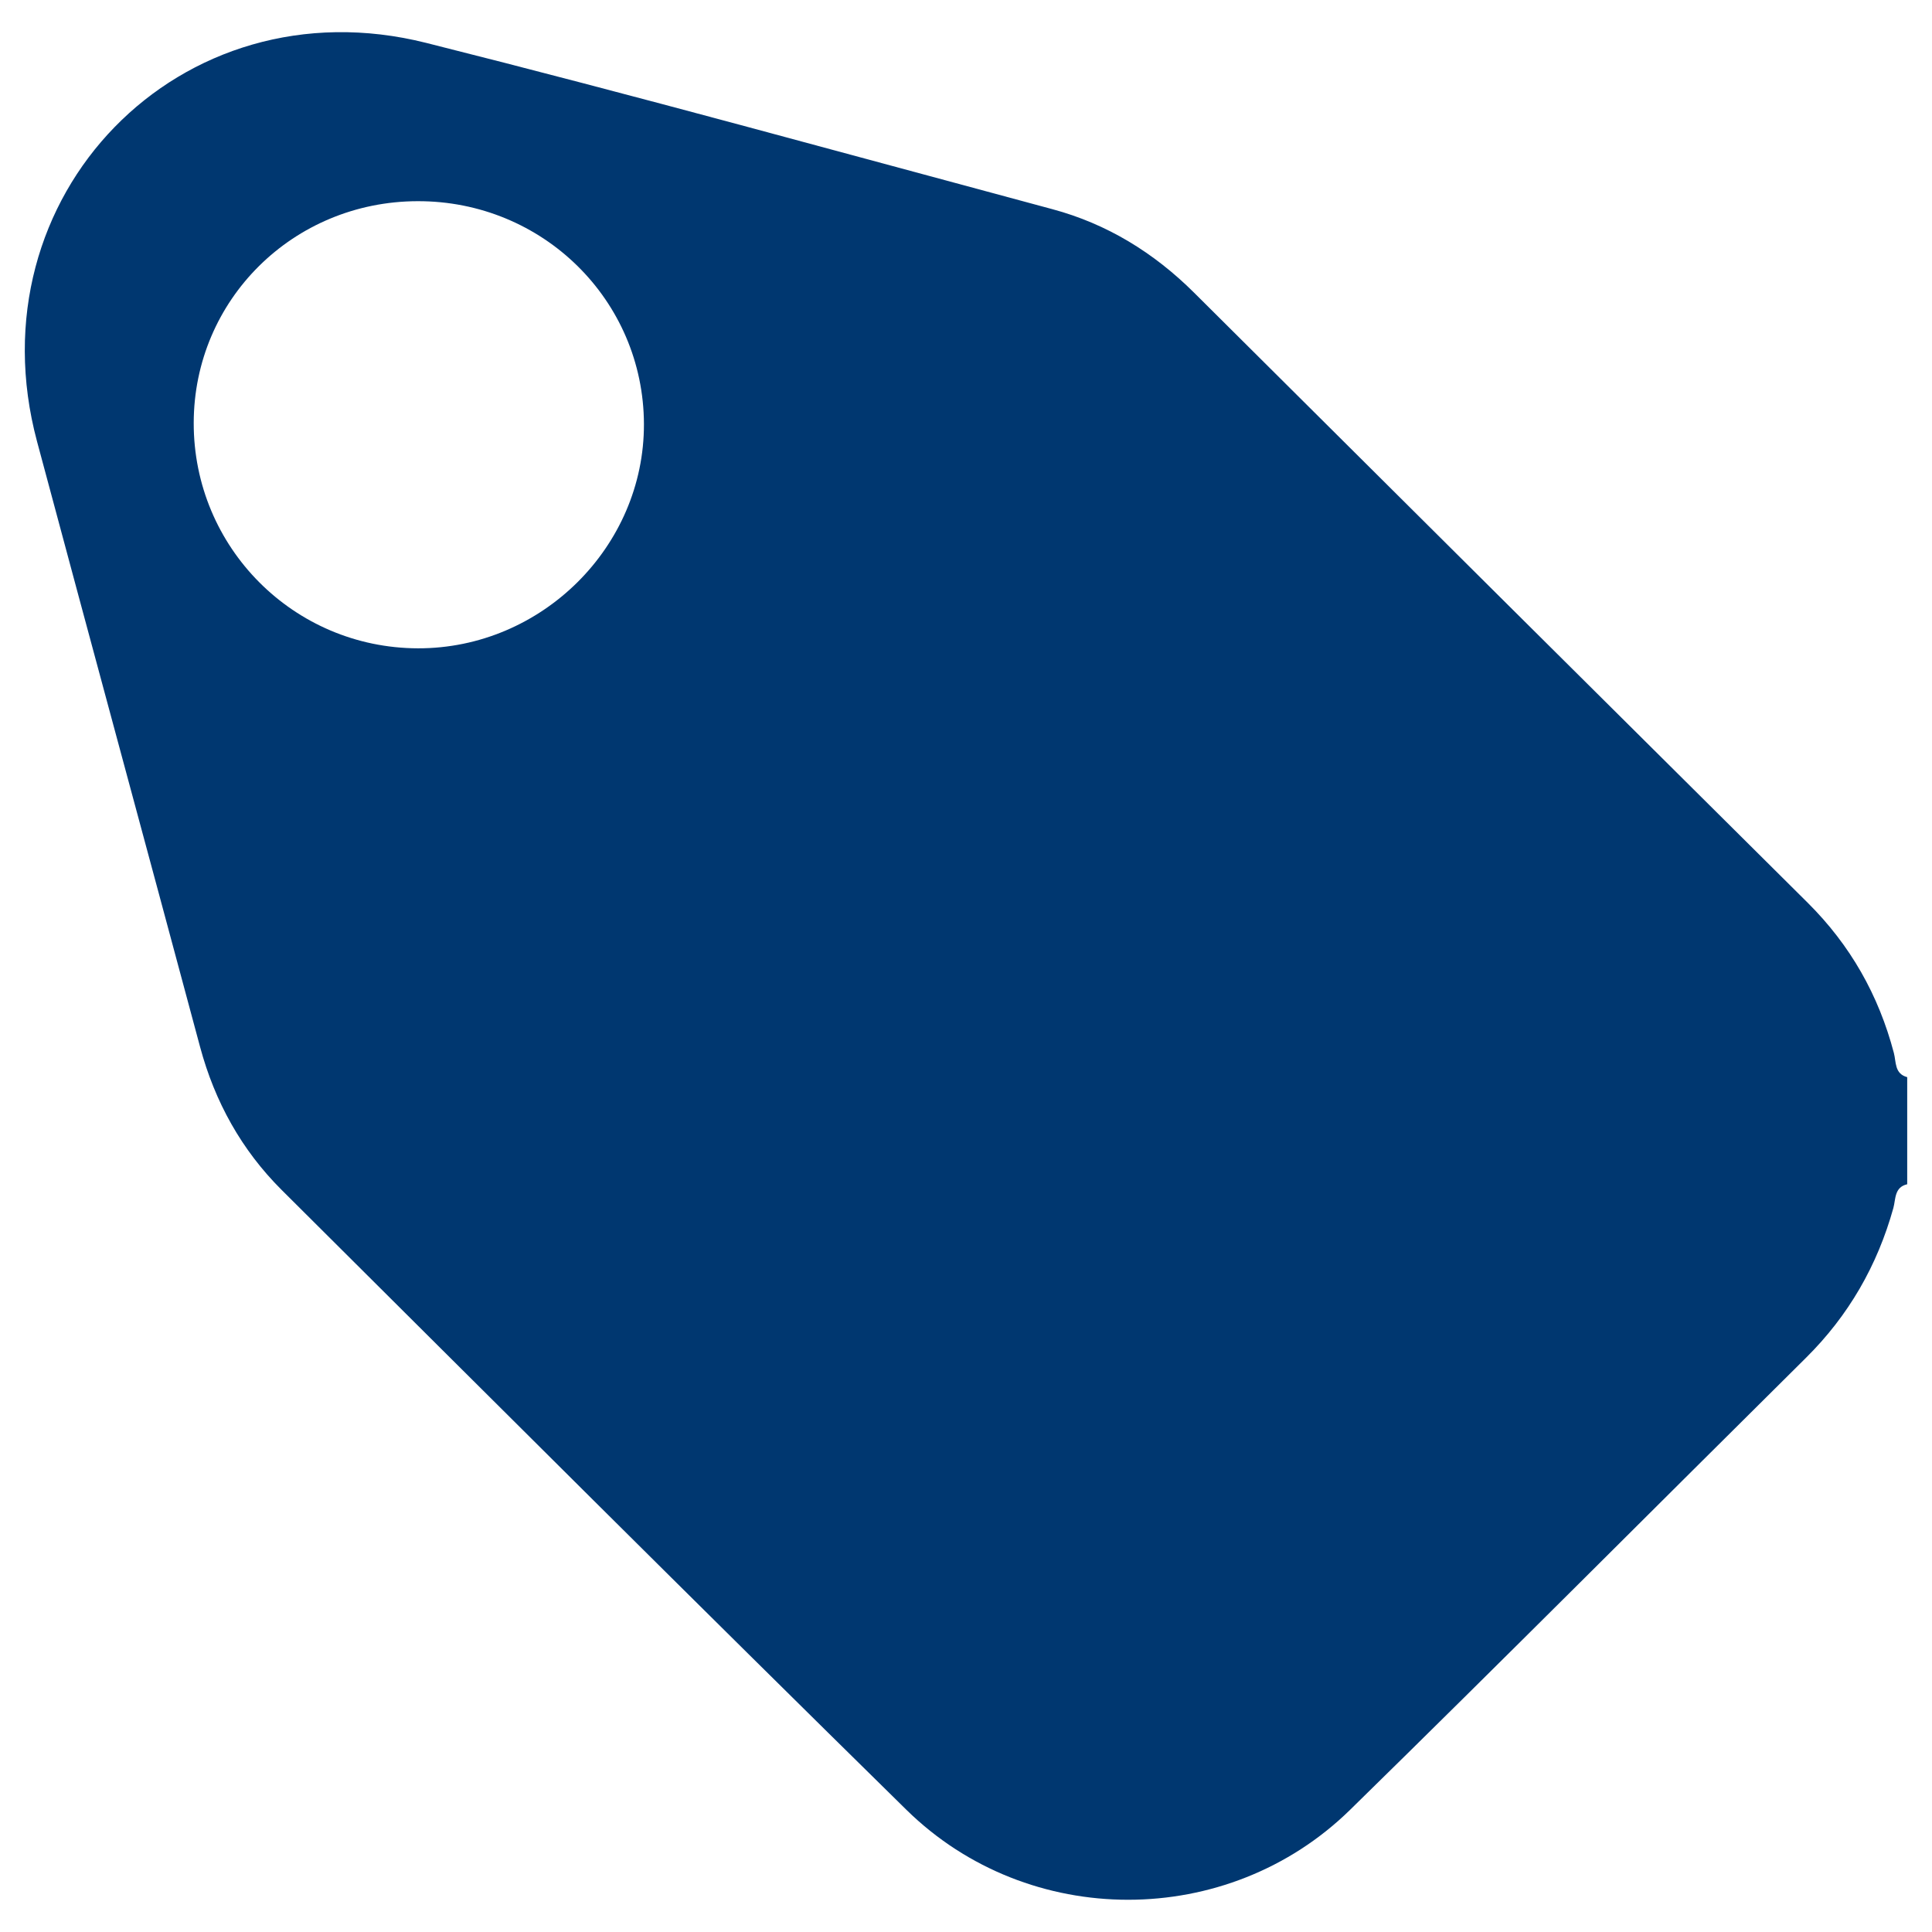
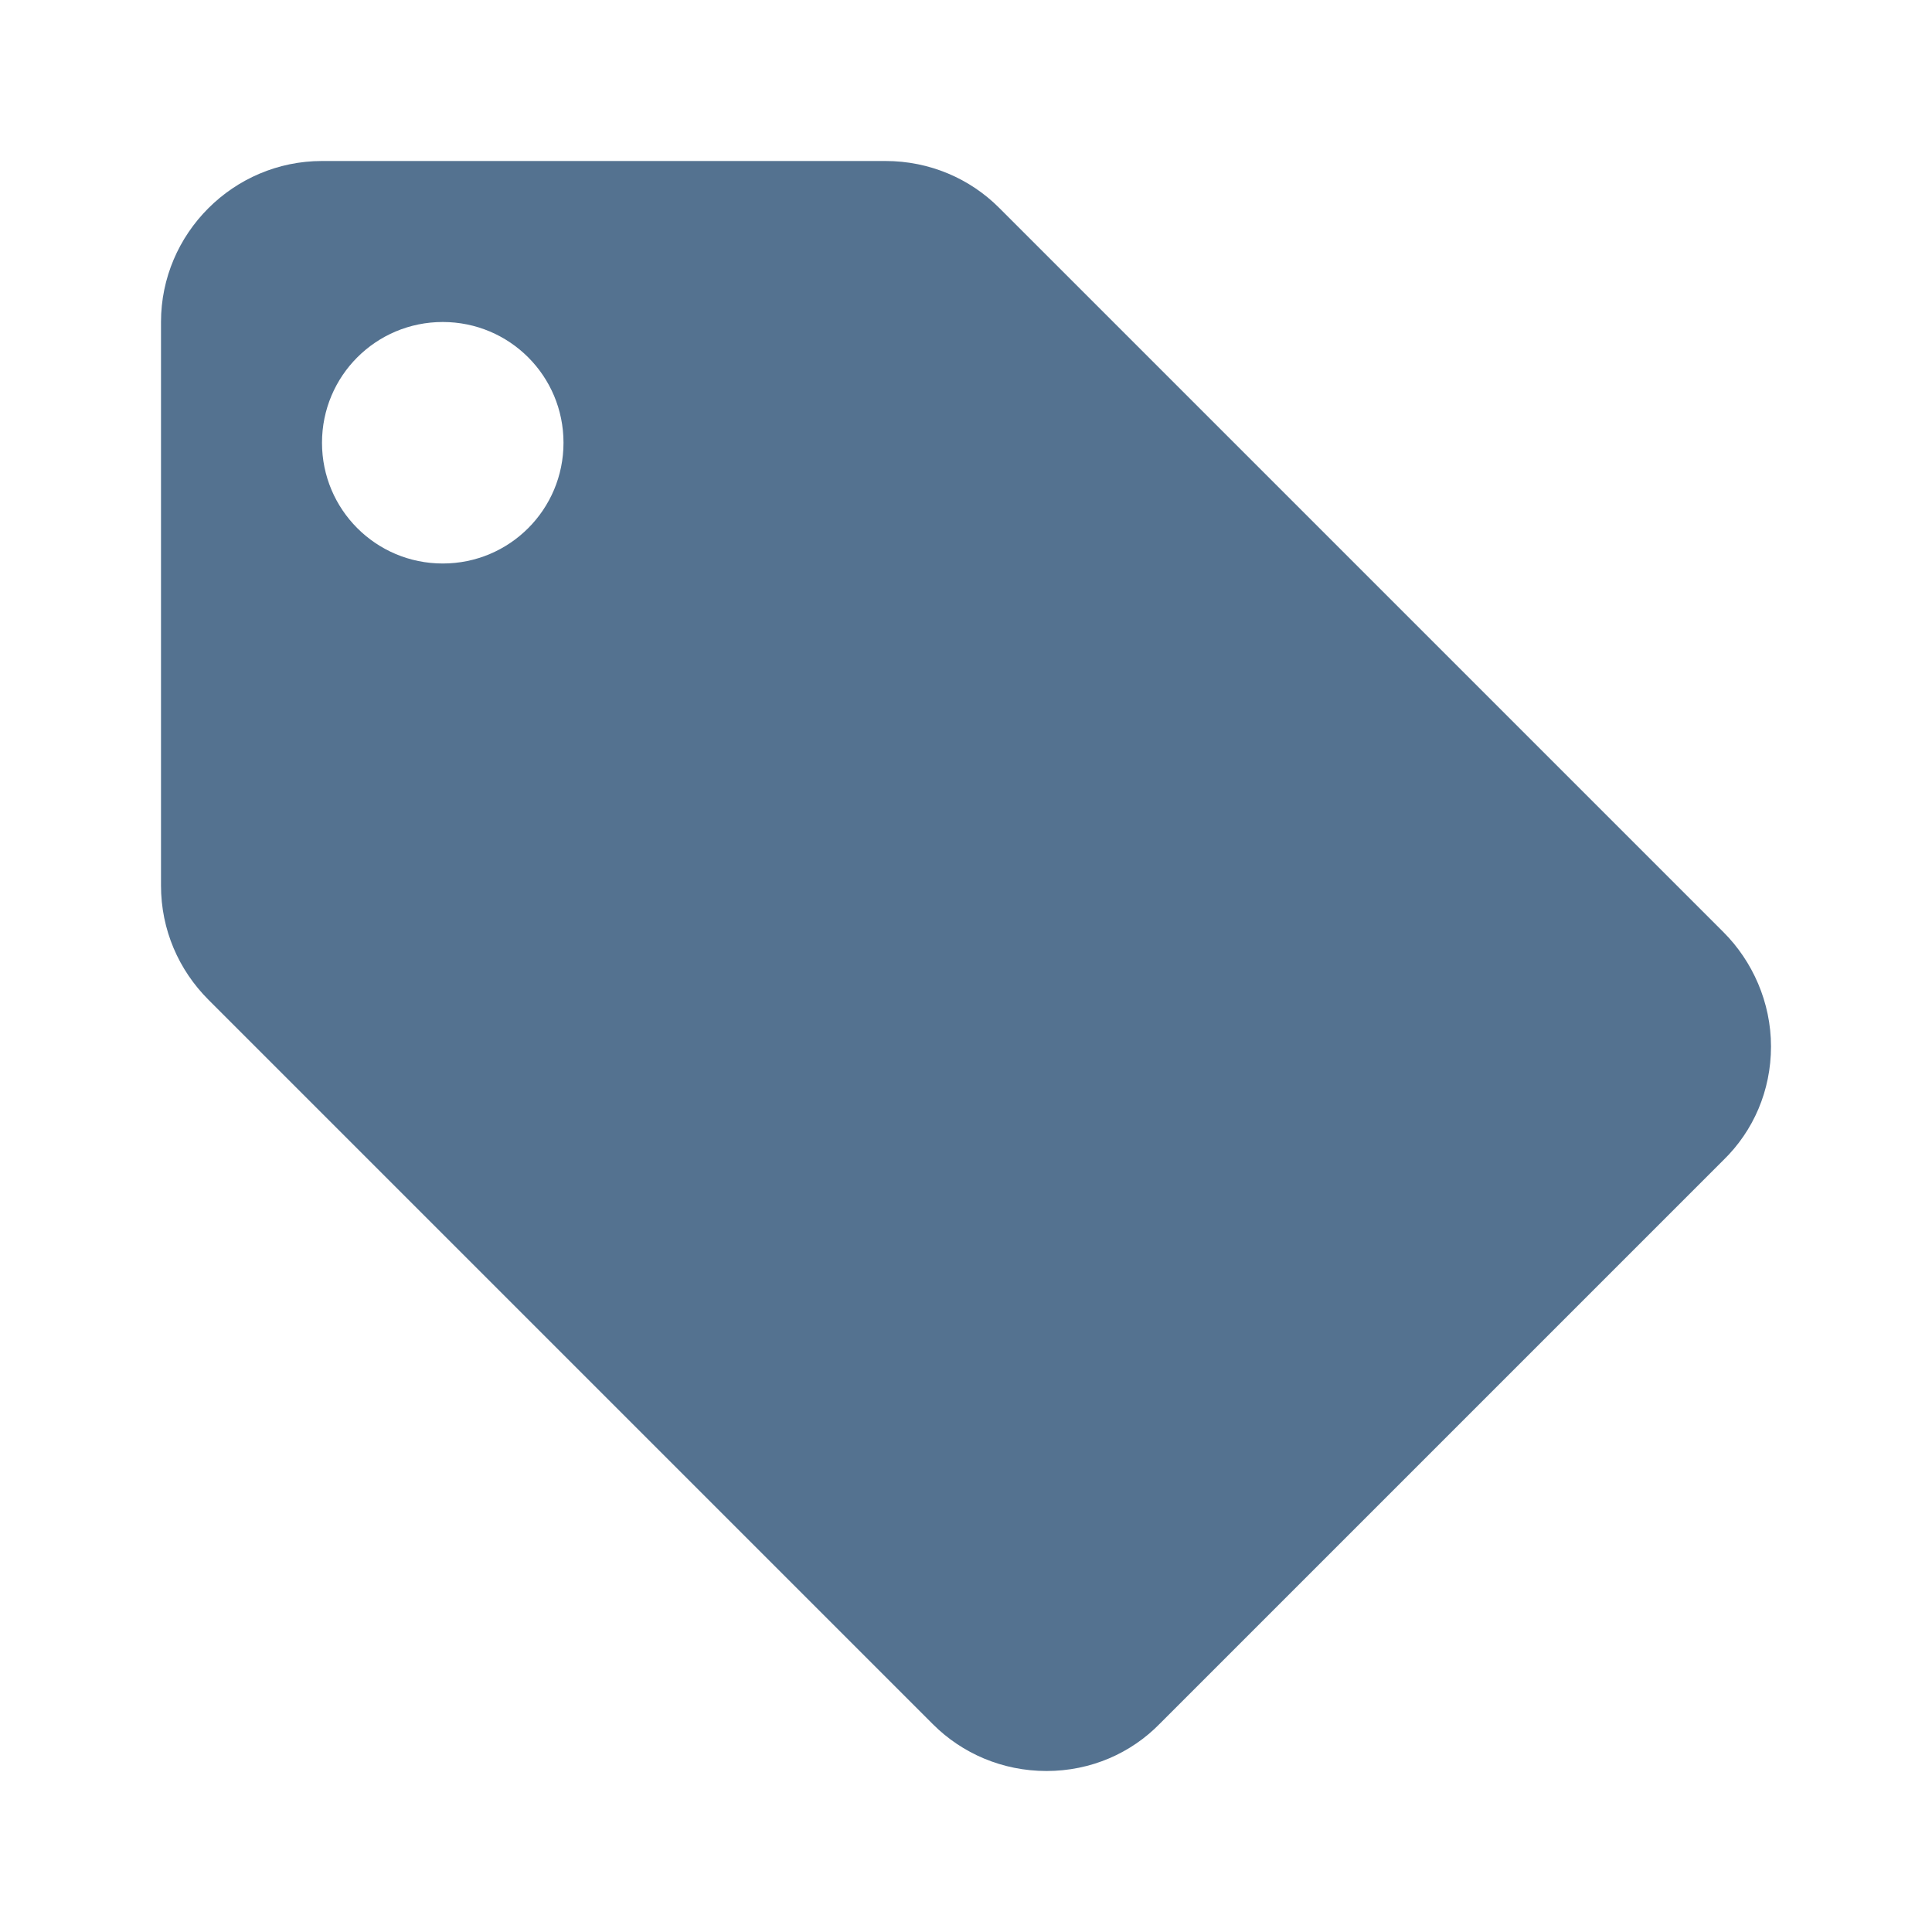
- <svg xmlns="http://www.w3.org/2000/svg" version="1.1" id="Capa_1" x="0px" y="0px" viewBox="0 0 300 300" style="enable-background:new 0 0 300 300;" xml:space="preserve">
-   <style type="text/css">
- 	.st0{fill:#003770;}
- 	.st1{fill:#00366F;}
- 	.st2{fill:#00366E;}
- 	.st3{fill:none;}
- 	.st4{fill:#CA9E67;enable-background:new    ;}
- 	.st5{fill:#8E715A;}
- 	.st6{fill:#68AA65;}
- 	.st7{fill:#022342;enable-background:new    ;}
- 	.st8{opacity:0.8;fill:#FCEA10;enable-background:new    ;}
- 	.st9{fill:#2B4C6B;enable-background:new    ;}
- 	.st10{fill:#E24453;enable-background:new    ;}
- 	.st11{fill:#212121;enable-background:new    ;}
- 	.st12{fill:#CA9E67;}
- 	.st13{fill:#828282;}
- </style>
-   <path class="st0" d="M296.15,183.89c-2.02,0.46-1.77,2.32-2.15,3.69c-2.49,8.94-6.95,16.7-13.56,23.25  c-23.61,23.4-47.06,46.96-70.81,70.21c-18.99,18.59-49.91,18.63-68.89-0.02c-32.49-31.93-64.73-64.11-97.01-96.25  c-6.22-6.2-10.37-13.68-12.66-22.2c-8.41-31.35-16.92-62.67-25.32-94.02c-10.2-38.07,22.2-71.5,60.43-61.89  c32.52,8.17,64.84,17.12,97.23,25.82c8.49,2.28,15.77,6.76,22.02,12.98c31.74,31.59,63.49,63.17,95.27,94.72  c6.61,6.57,11.02,14.34,13.38,23.33c0.37,1.4,0.08,3.22,2.07,3.75C296.15,172.8,296.15,178.35,296.15,183.89z M64.83,31.24  c-19.31,0.05-34.72,15.32-34.75,34.43c-0.03,19.32,15.52,34.95,34.81,35c19.2,0.05,35.15-15.78,35.1-34.82  C99.93,46.61,84.27,31.18,64.83,31.24z" />
+ <svg xmlns="http://www.w3.org/2000/svg" height="24px" viewBox="0 0 24 24" width="24px" fill="#547290">
+   <path d="M0 0h24v24H0z" fill="none" />
+   <path d="M21.41 11.58l-9-9C12.05 2.22 11.55 2 11 2H4c-1.1 0-2 .9-2 2v7c0 .55.22 1.05.59 1.42l9 9c.36.36.86.58 1.41.58.55 0 1.05-.22 1.41-.59l7-7c.37-.36.59-.86.59-1.41 0-.55-.23-1.06-.59-1.42zM5.5 7C4.67 7 4 6.33 4 5.5S4.67 4 5.5 4 7 4.67 7 5.5 6.33 7 5.5 7z" />
</svg>
